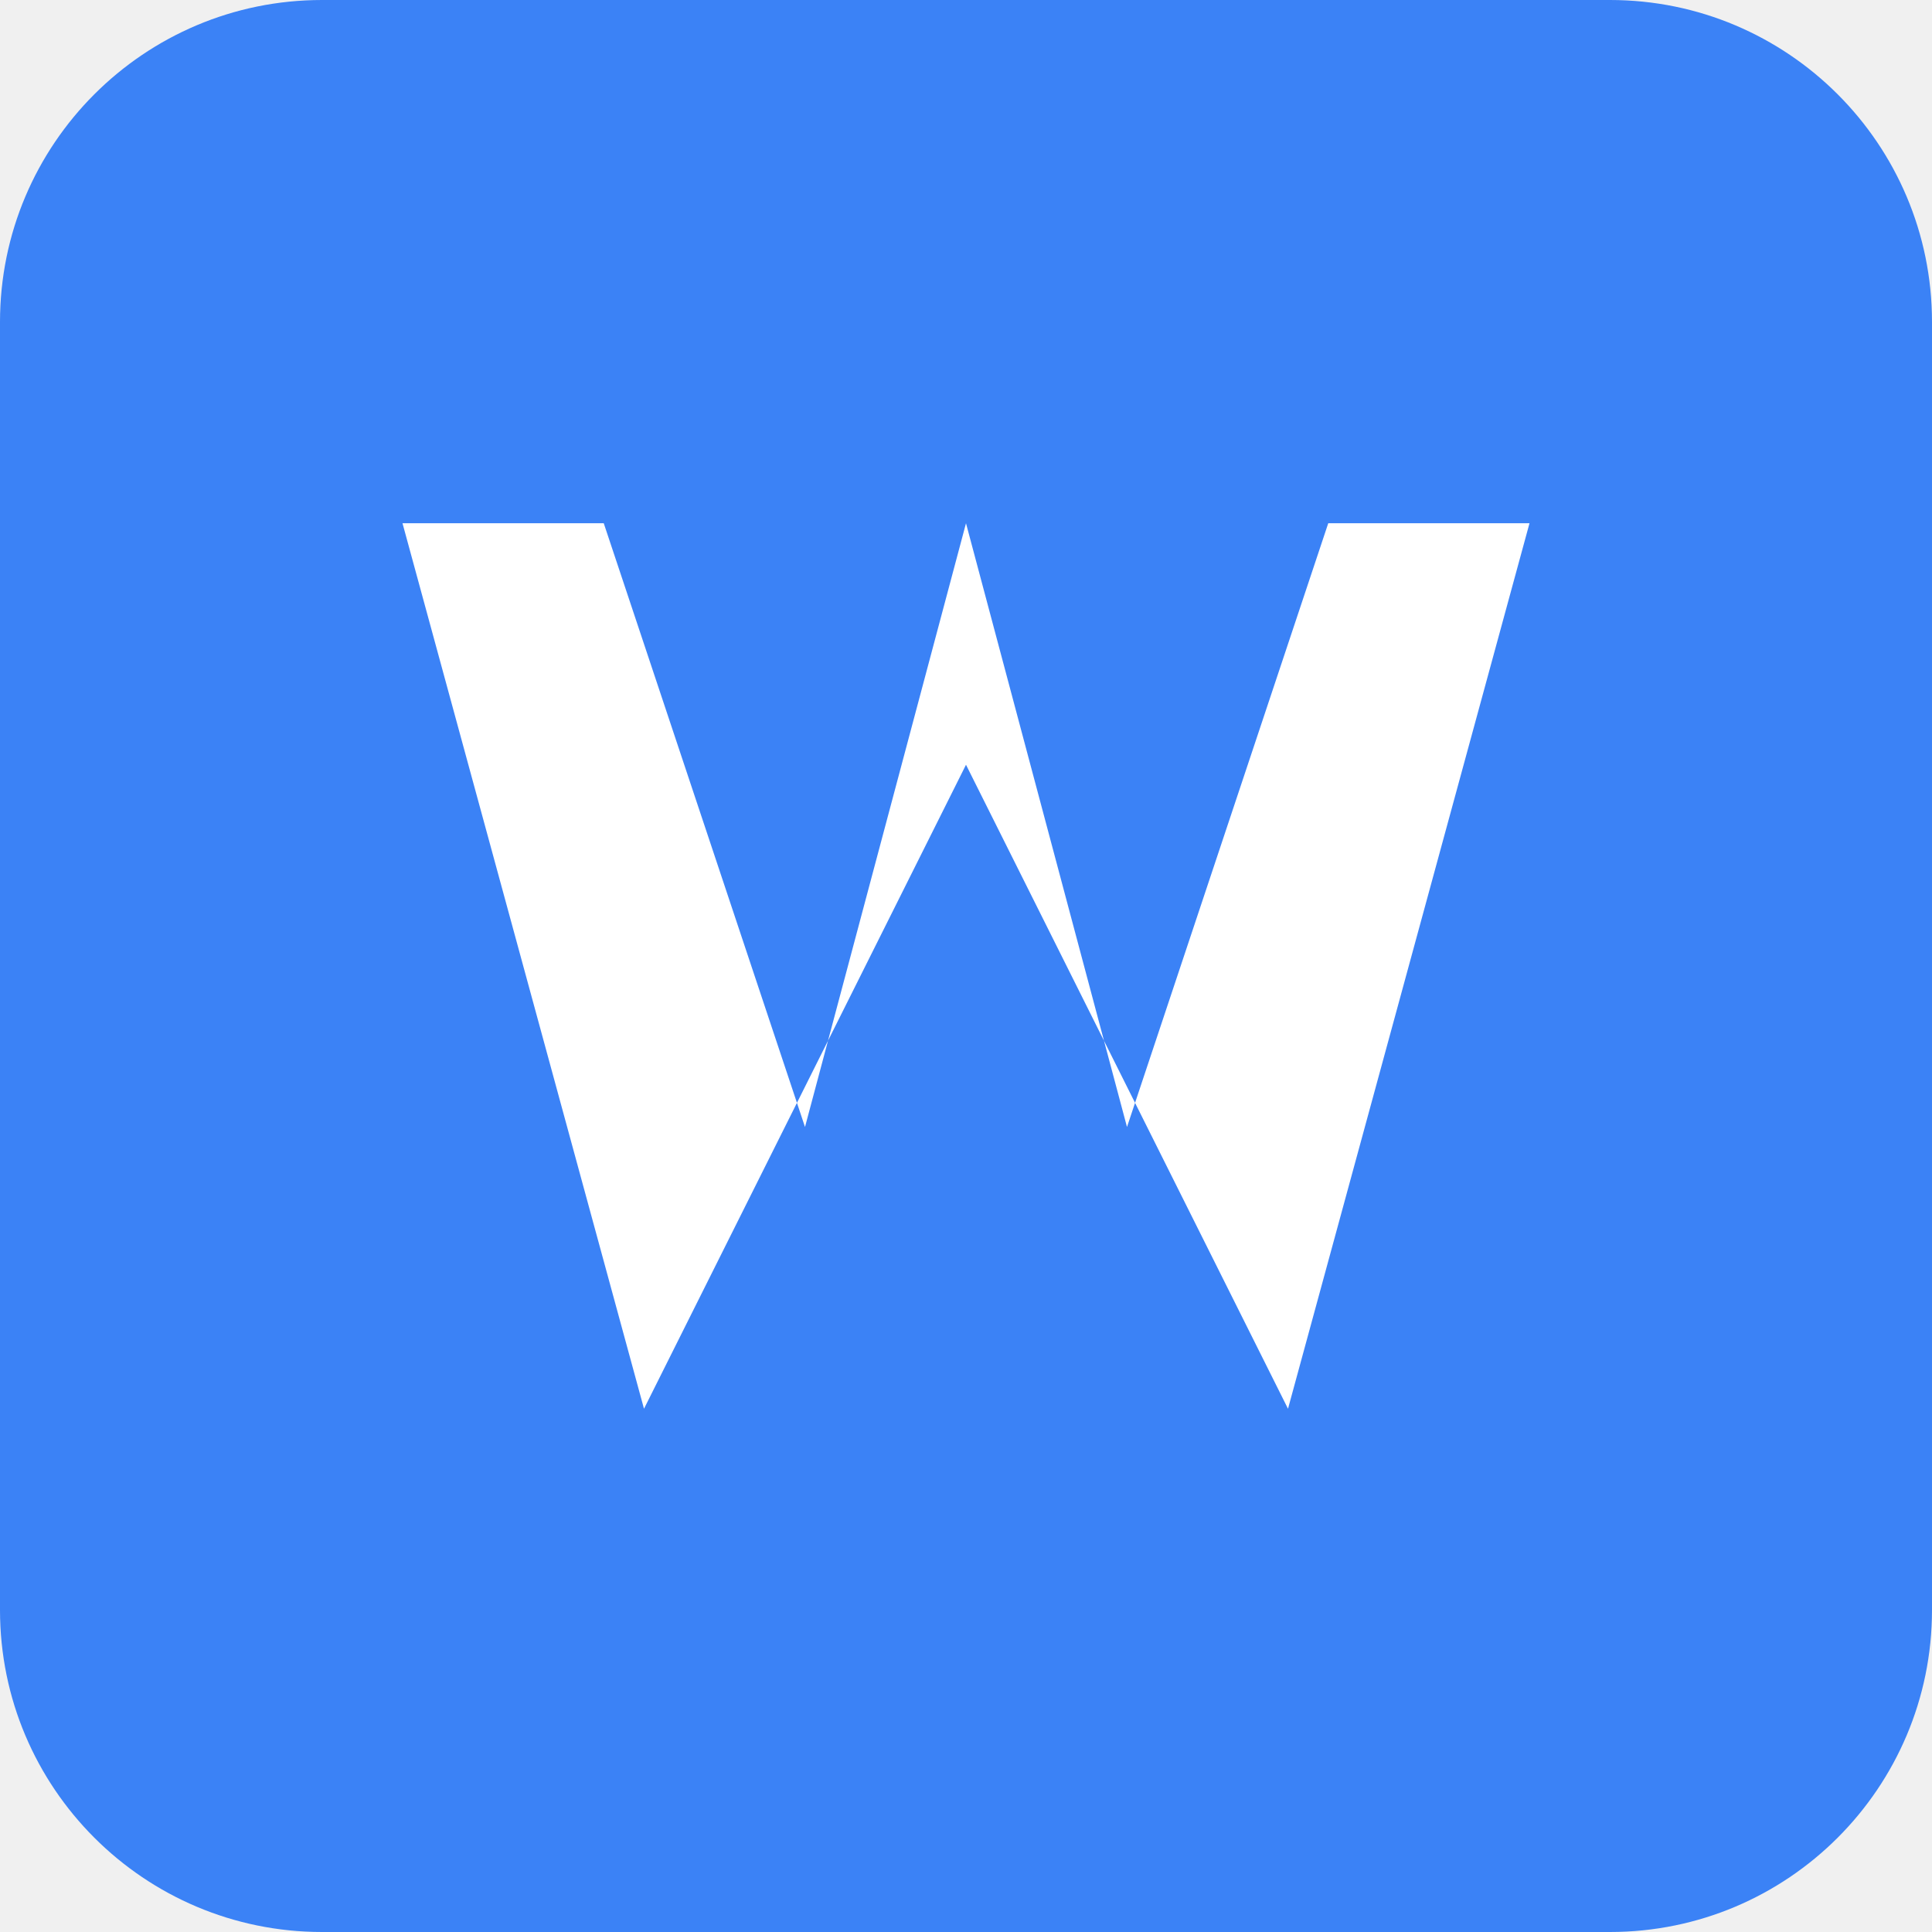
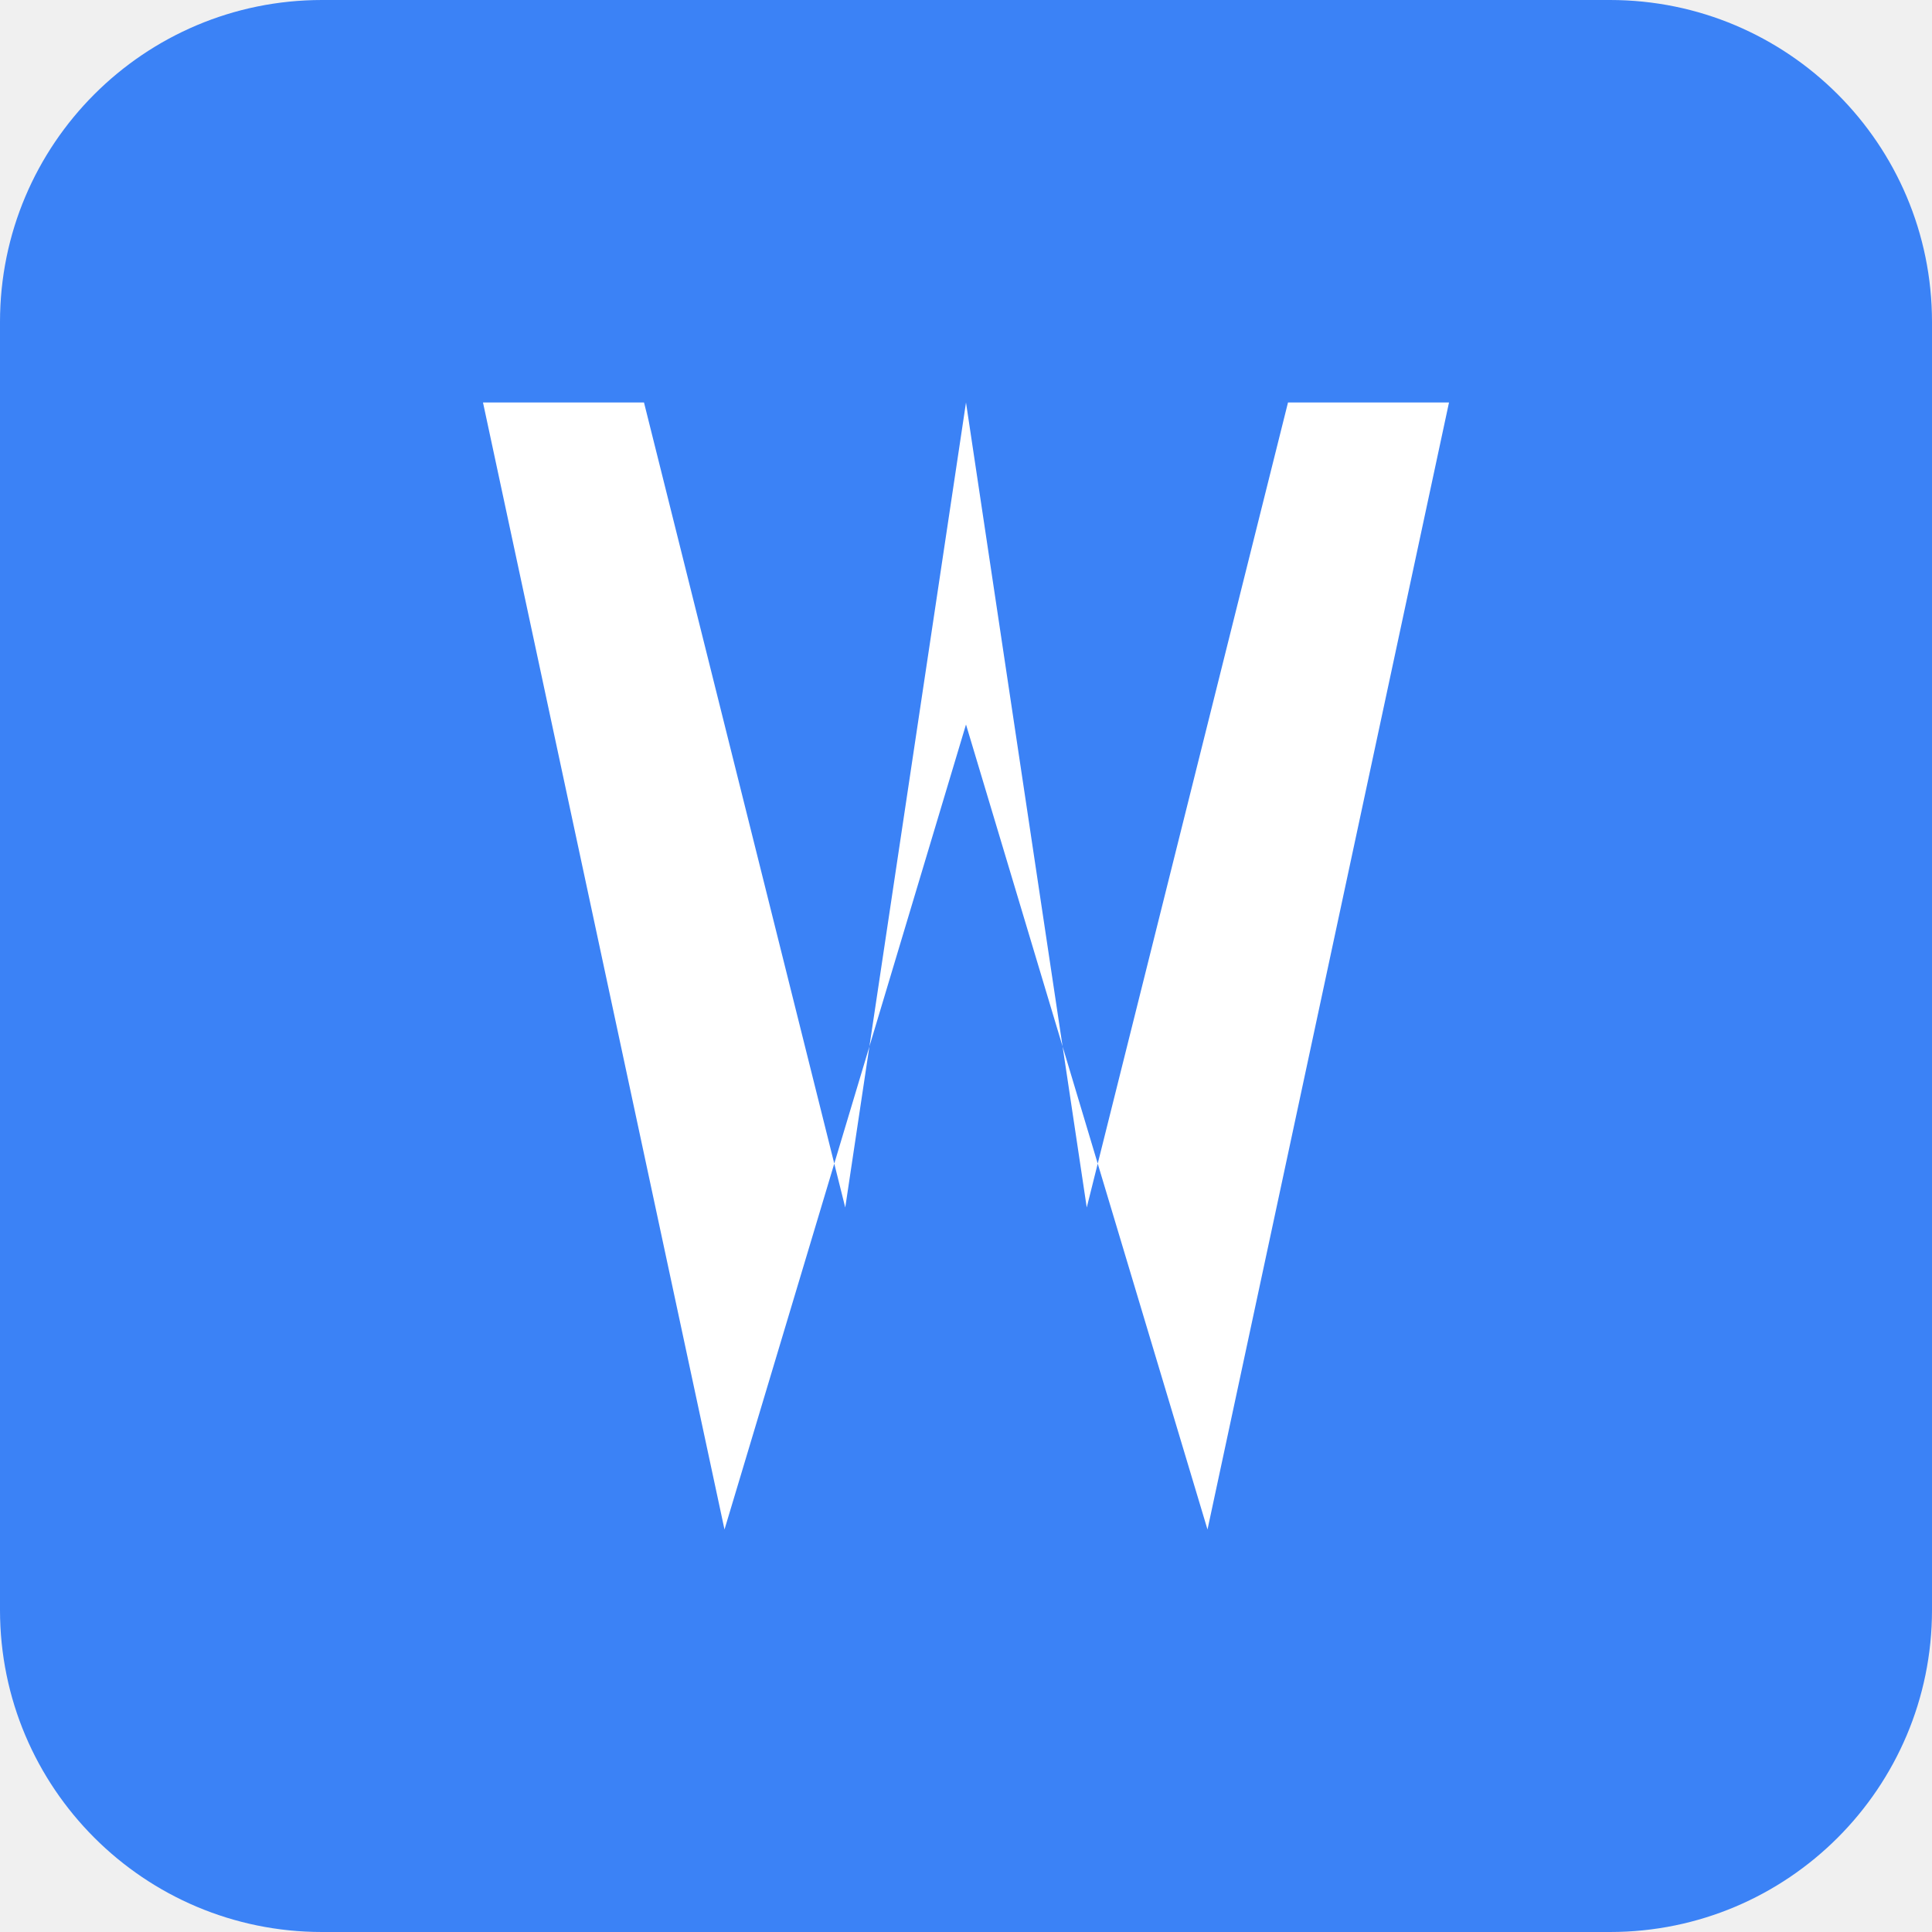
- <svg xmlns="http://www.w3.org/2000/svg" viewBox="0 0 192 192" width="192" height="192">
-   <rect width="192" height="192" rx="32" fill="#3b82f6" />
-   <path d="M40,52 L64,140 L96,76 L128,140 L152,52 L132,52 L112,112 L96,52 L80,112 L60,52 Z" fill="#FFFFFF" />
+ <svg xmlns="http://www.w3.org/2000/svg" width="192" height="192" viewBox="0 0 24 24">
+   <rect width="24" height="24" rx="4" fill="#3b82f6" />
+   <path fill="#FFFFFF" d="M6 5 L9 19 L12 9 L15 19 L18 5 L16 5 L13.5 15 L12 5 L10.5 15 L8 5 Z" />
</svg>
